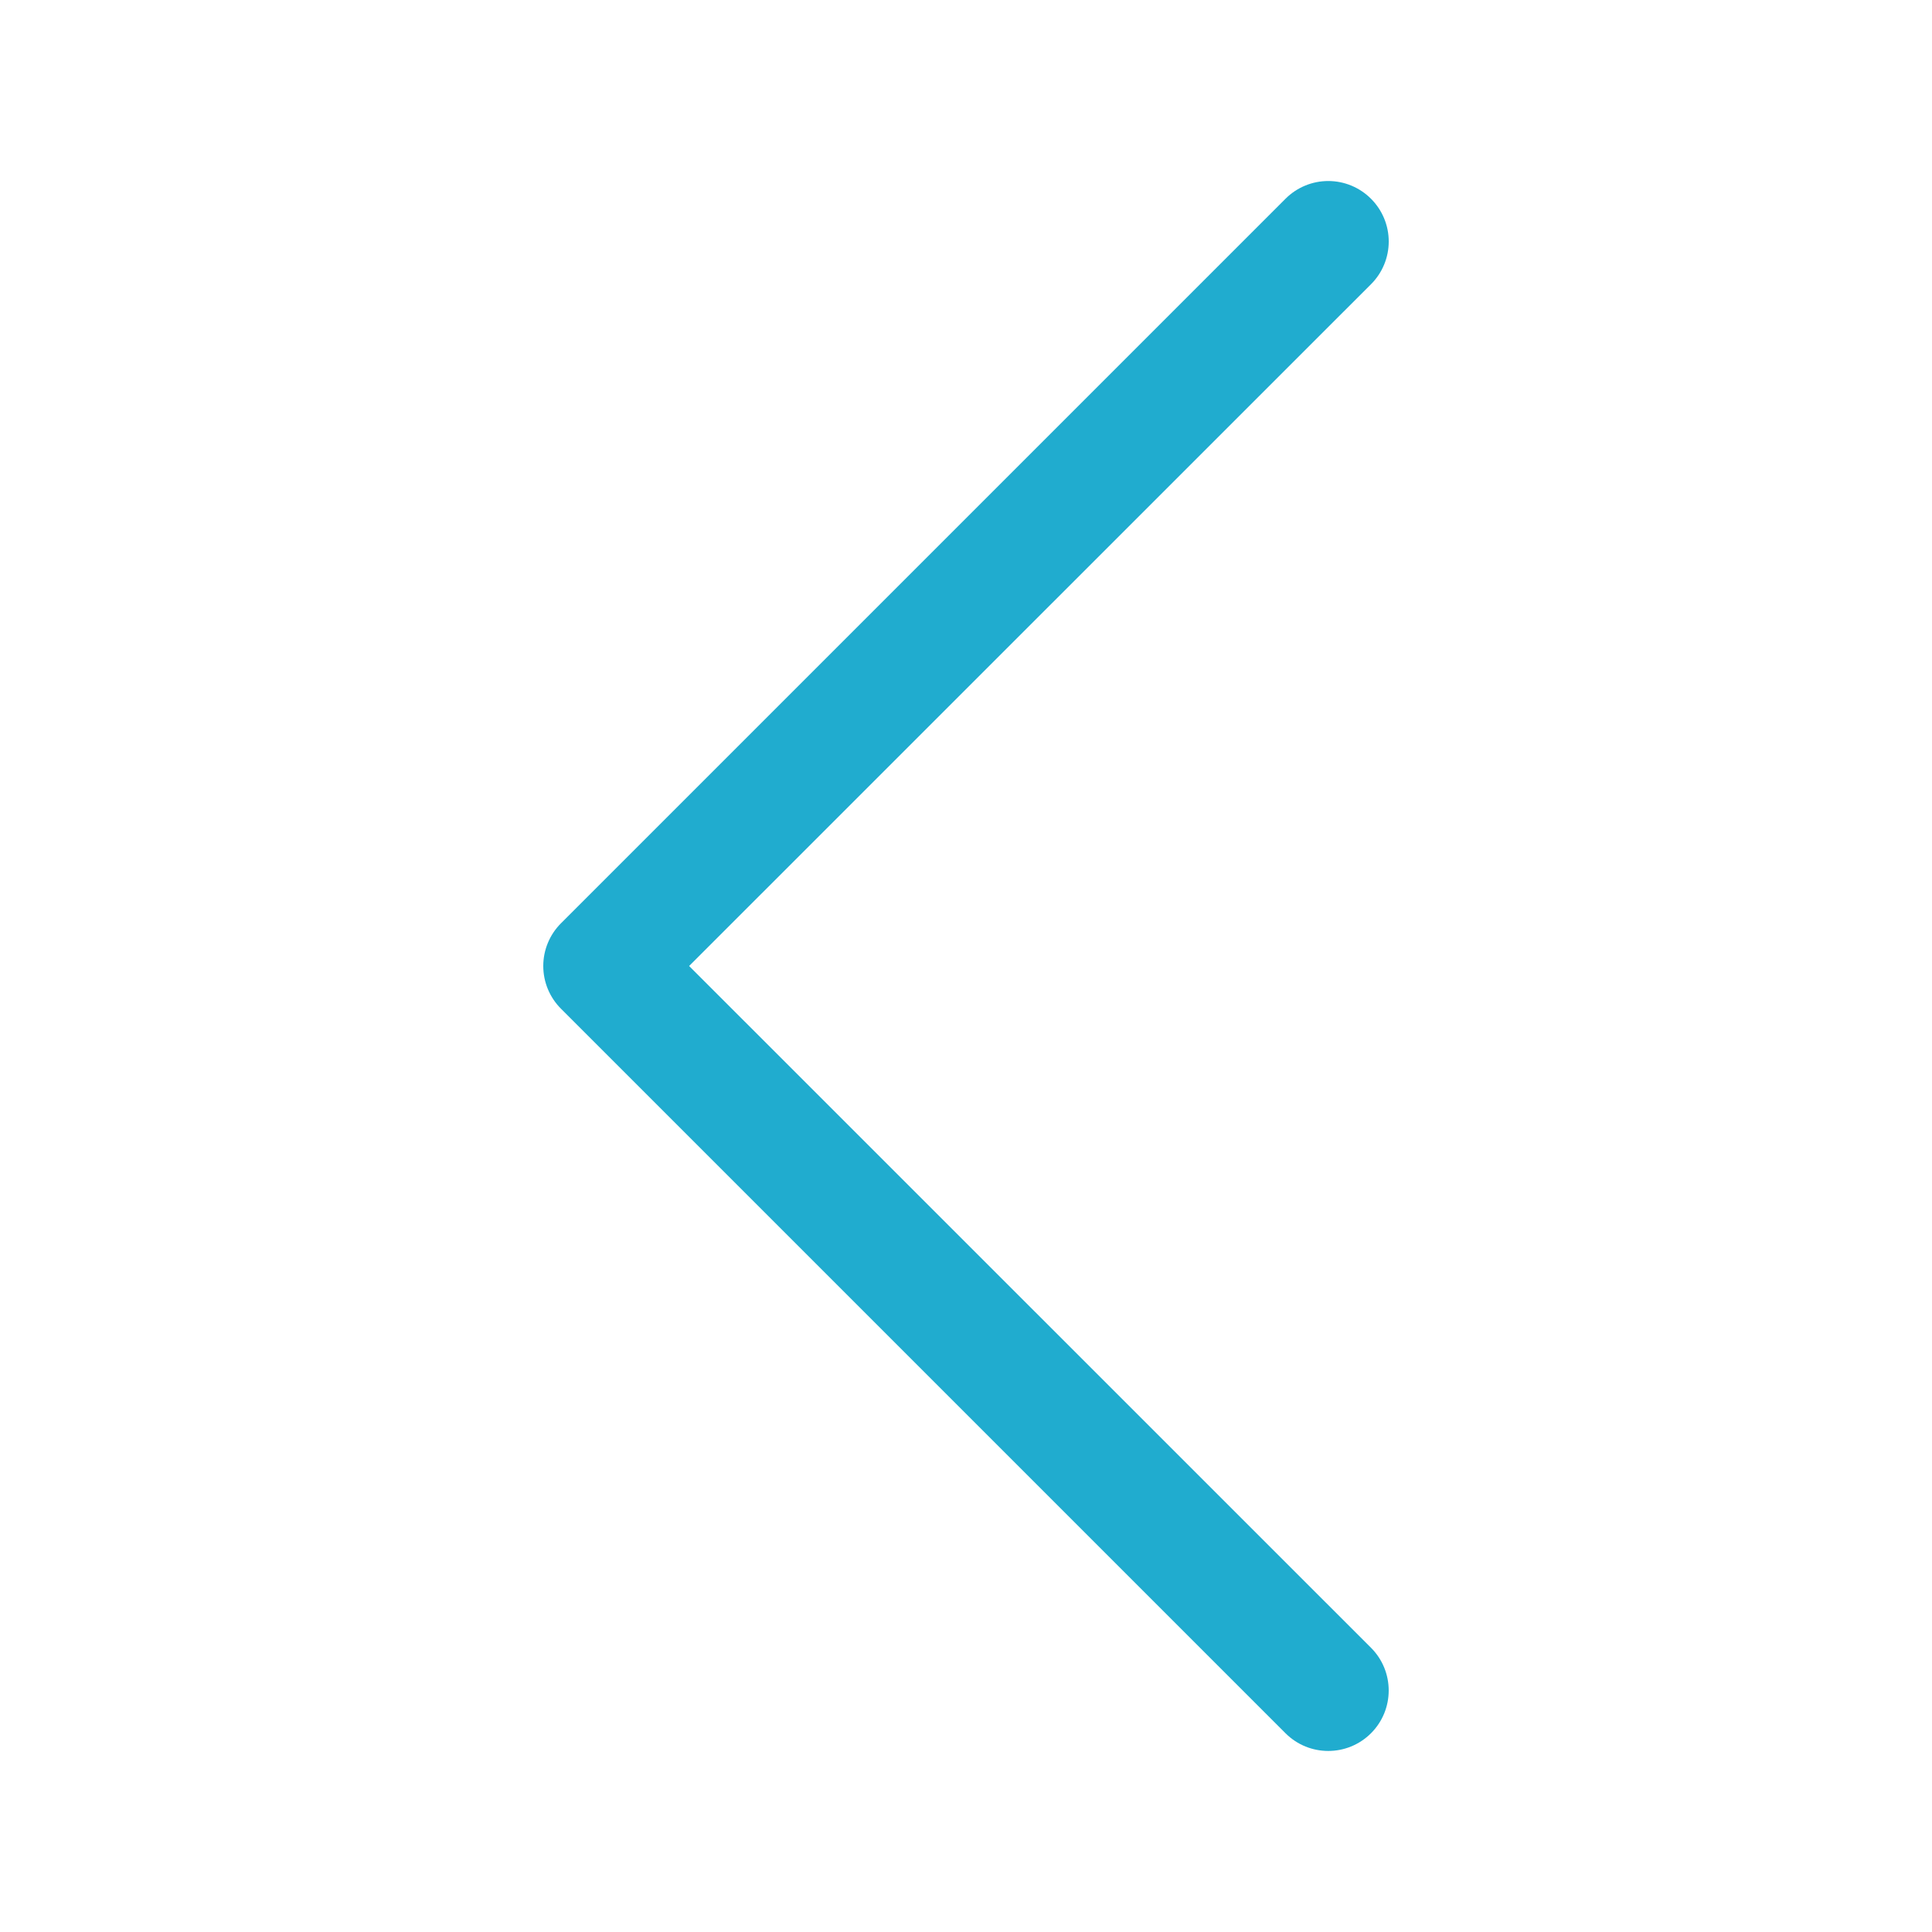
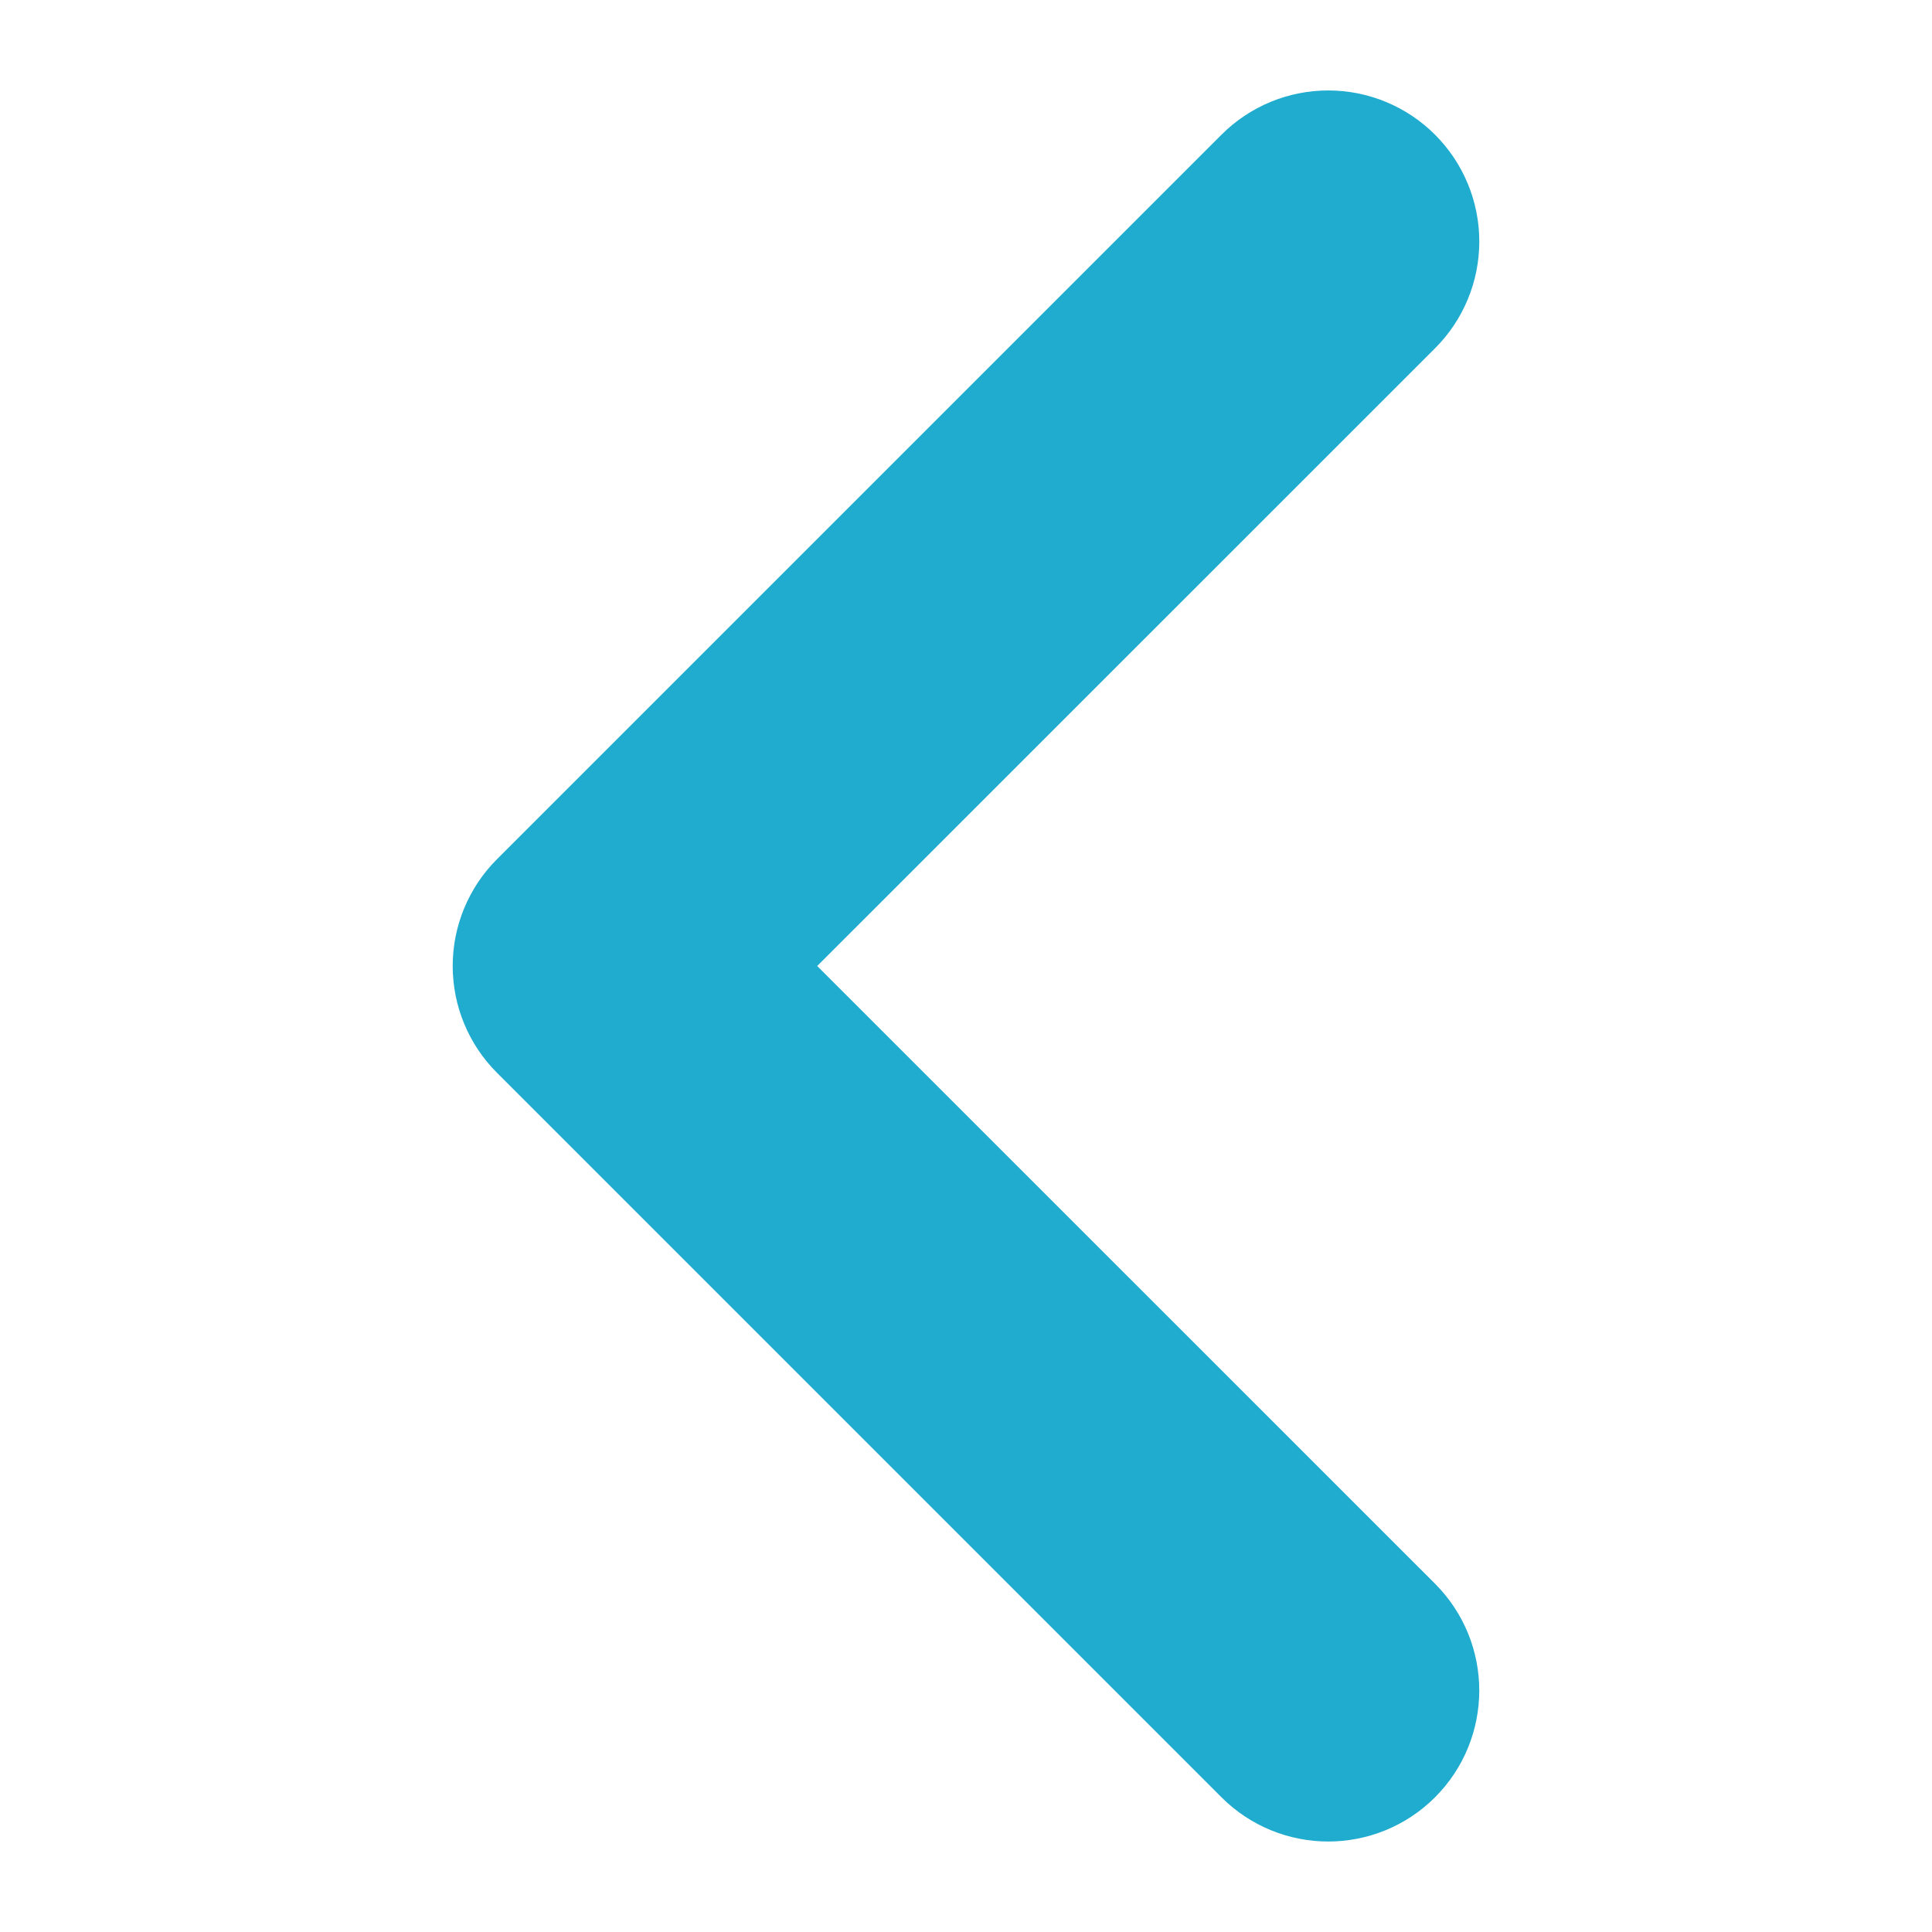
<svg xmlns="http://www.w3.org/2000/svg" width="16" height="16" fill="#20accf" class="bi bi-chevron-left" viewBox="0 0 16 16">
-   <path fill-rule="evenodd" d="M11.354 1.646a.5.5 0 0 1 0 .708L5.707 8l5.647 5.646a.5.5 0 0 1-.708.708l-6-6a.5.5 0 0 1 0-.708l6-6a.5.5 0 0 1 .708 0" />
+   <path fill-rule="evenodd" d="M11.354 1.646a.5.5 0 0 1 0 .708L5.707 8l5.647 5.646a.5.5 0 0 1-.708.708l-6-6a.5.5 0 0 1 0-.708l6-6a.5.5 0 0 1 .708 0" stroke="#20accf" stroke-width="1.5" />
</svg>
